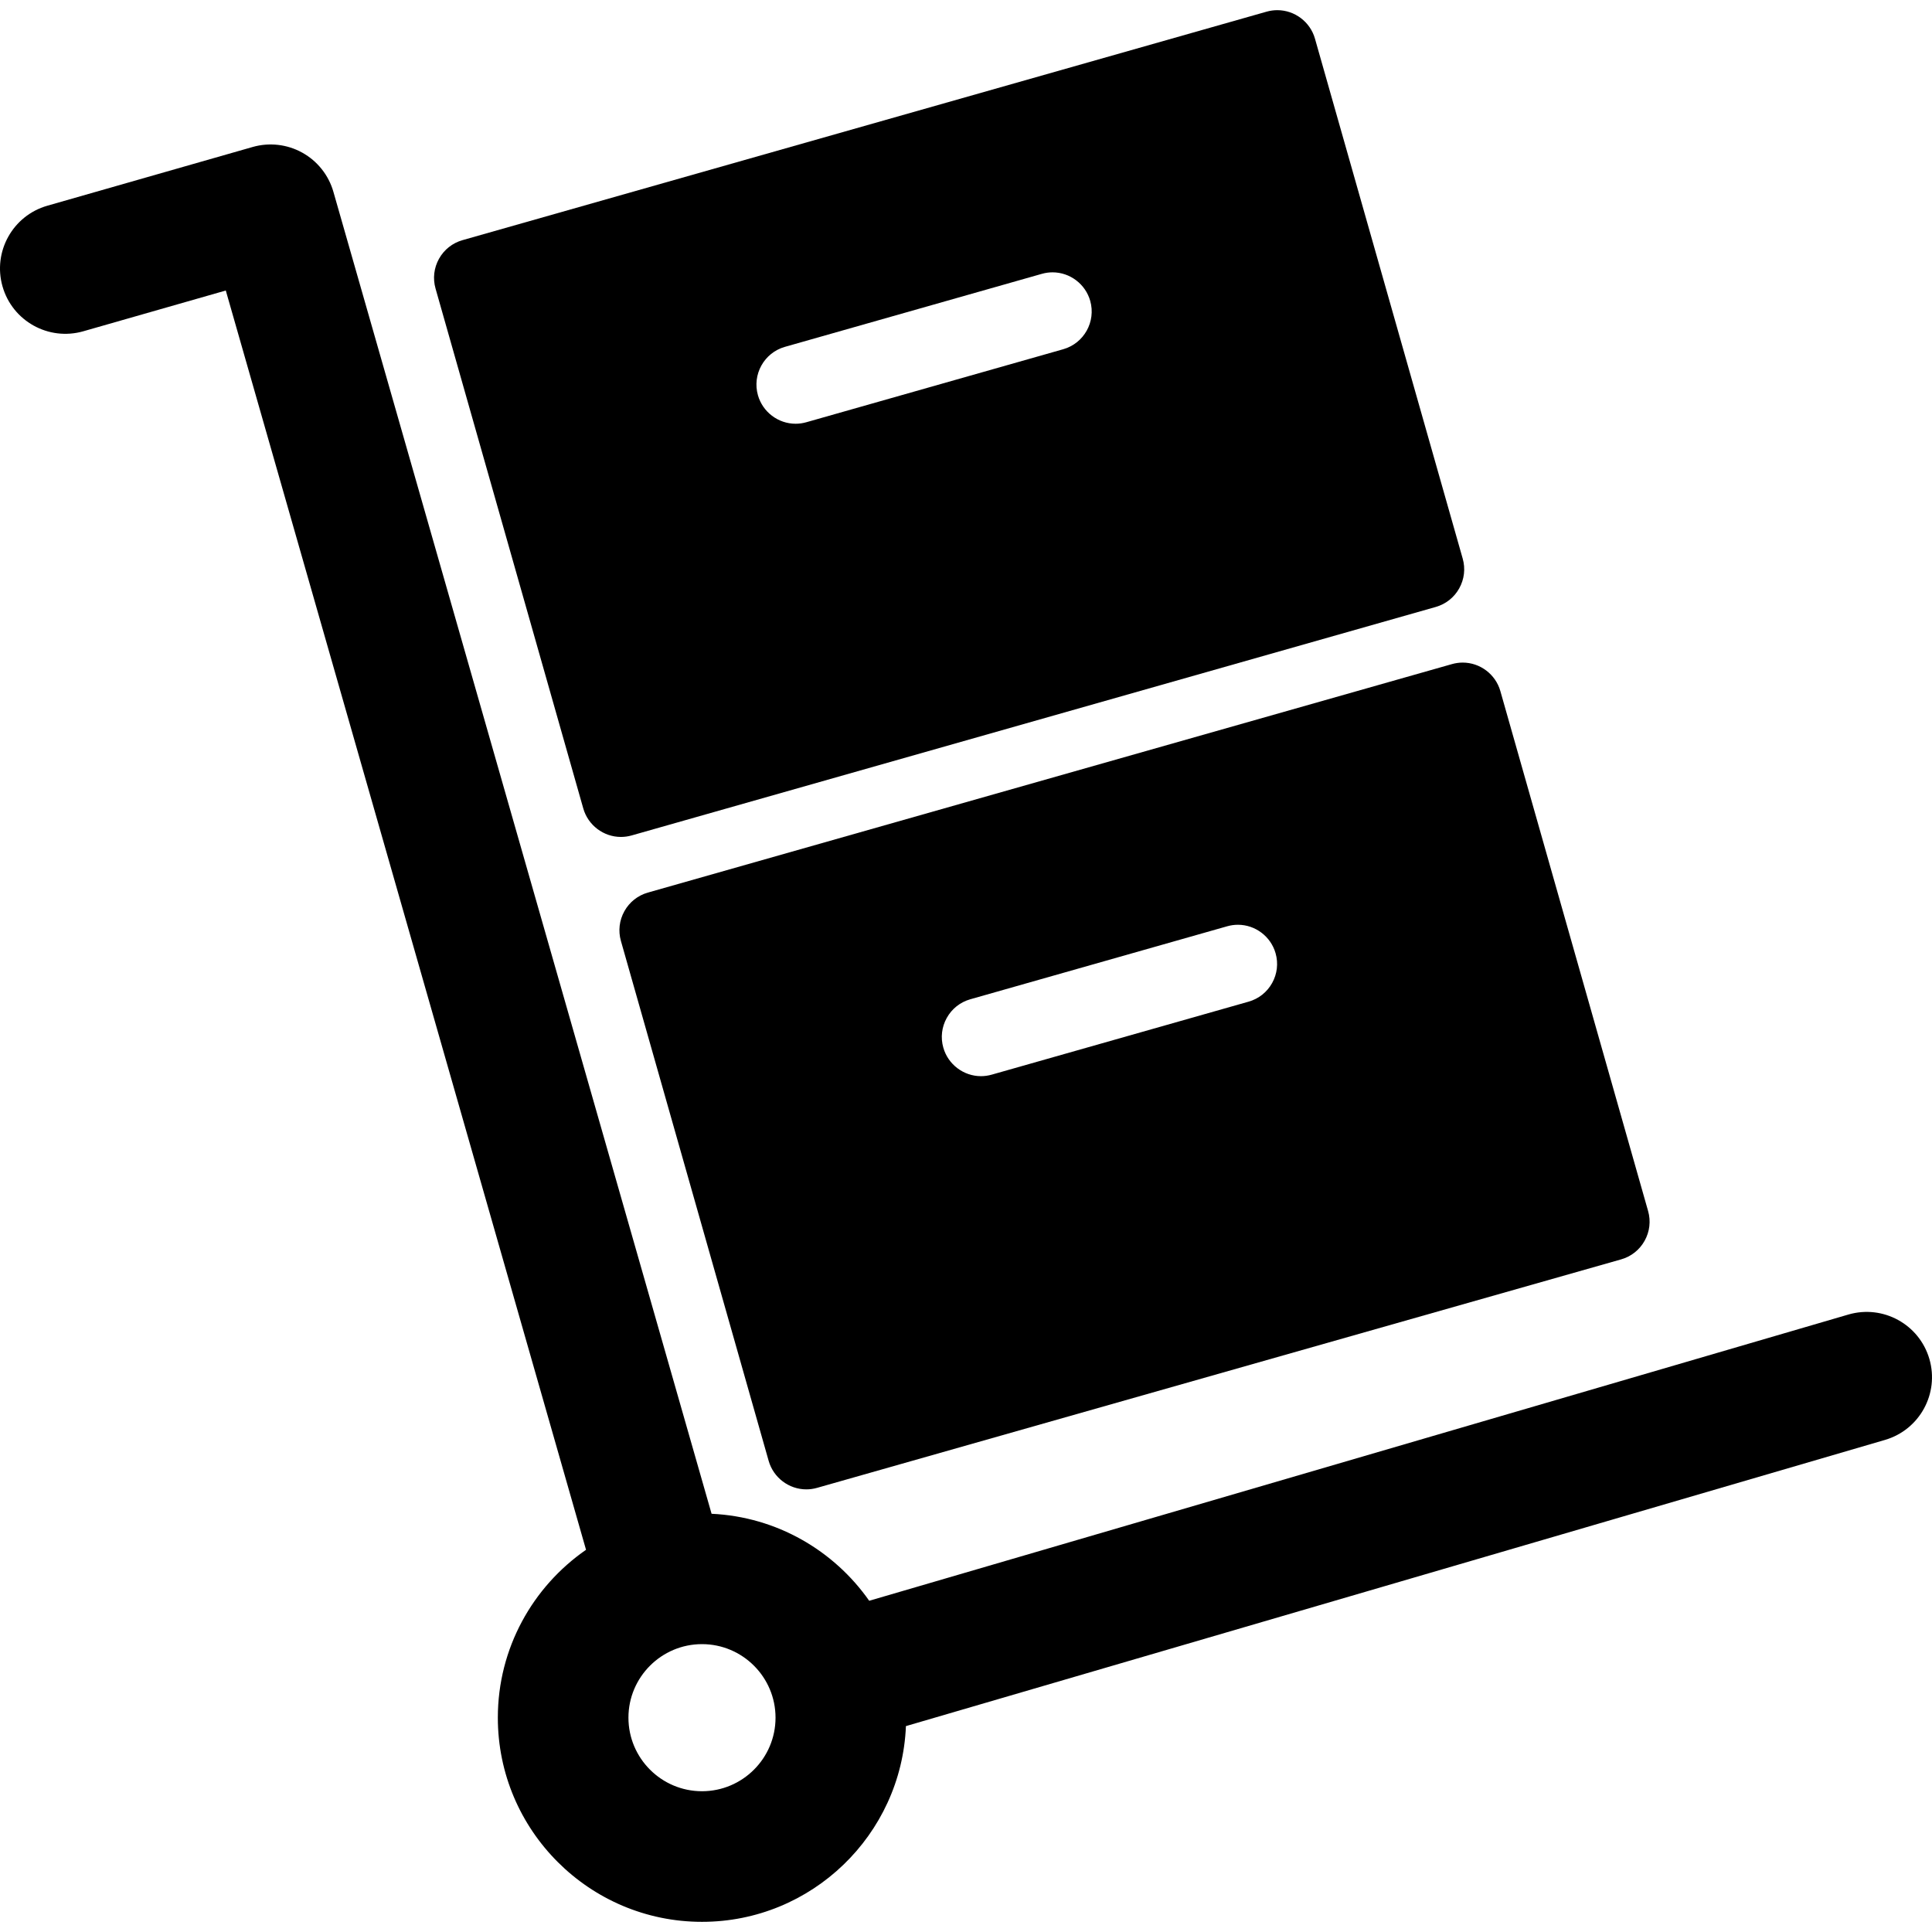
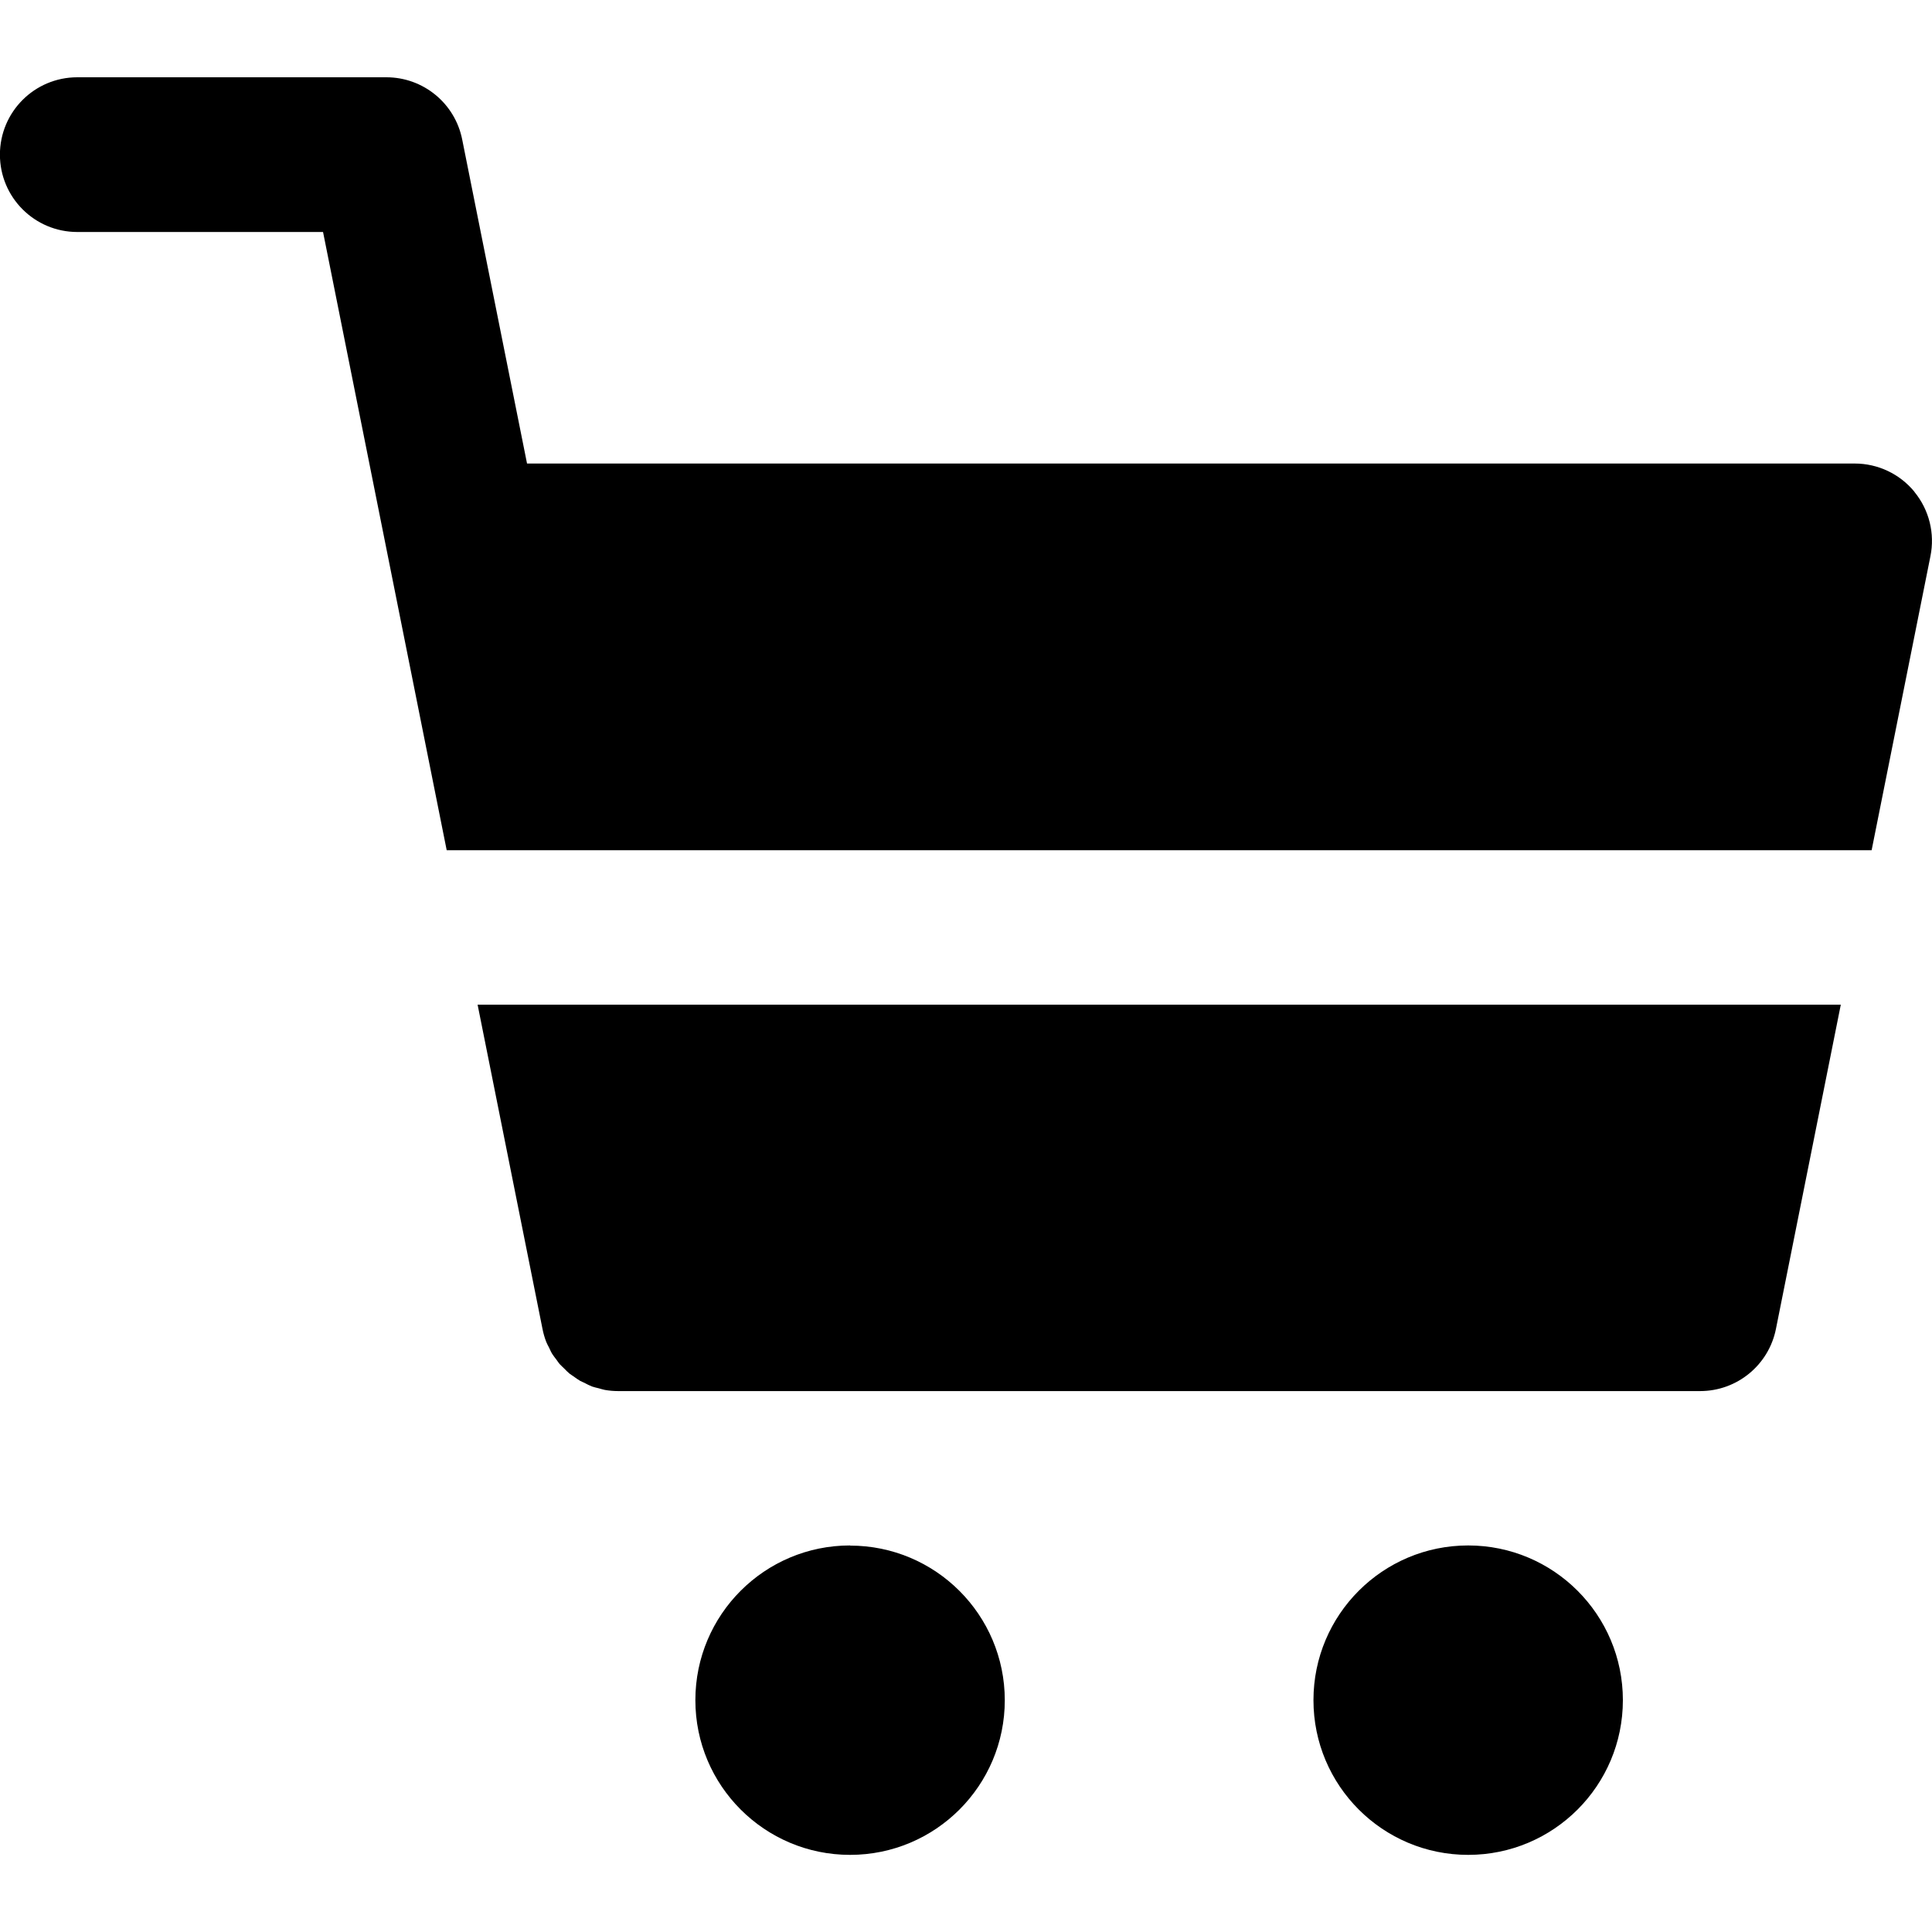
- <svg xmlns="http://www.w3.org/2000/svg" version="1.1" id="Capa_1" x="0px" y="0px" viewBox="0 0 369.817 369.817" style="enable-background:new 0 0 369.817 369.817;" xml:space="preserve">
-   <g>
-     <path d="M369.312,260.117c-1.937-6.626-8.879-10.428-15.505-8.491l-187.427,54.788c-6.744-9.617-17.7-16.073-30.171-16.652   L63.818,36.715c-0.912-3.188-3.053-5.882-5.951-7.491c-2.898-1.609-6.317-2.001-9.505-1.089L9.065,39.377   c-6.637,1.899-10.479,8.819-8.58,15.456c1.899,6.637,8.819,10.476,15.456,8.58l27.279-7.804l68.957,241.047   c-10.191,7.06-16.883,18.829-16.883,32.138c0,21.548,17.53,39.078,39.078,39.078c21.007,0,38.188-16.664,39.037-37.466   l187.412-54.783C367.447,273.685,371.249,266.744,369.312,260.117z M134.372,342.871c-7.763,0-14.078-6.315-14.078-14.078   s6.315-14.078,14.078-14.078c7.763,0,14.078,6.315,14.078,14.078S142.135,342.871,134.372,342.871z" />
-     <path d="M111.649,154.75c0.913,3.211,3.876,5.454,7.208,5.454c0.69,0,1.381-0.097,2.055-0.288l153.908-43.733   c1.927-0.548,3.526-1.813,4.501-3.563c0.975-1.75,1.21-3.775,0.663-5.702L251.706,7.4c-0.913-3.211-3.876-5.454-7.207-5.454   c-0.69,0-1.382,0.097-2.056,0.289L88.535,45.969c-1.927,0.547-3.526,1.813-4.502,3.563c-0.975,1.75-1.211,3.774-0.663,5.702   L111.649,154.75z M150.245,66.393L199.42,52.42c0.675-0.193,1.368-0.29,2.058-0.29c3.33,0,6.293,2.243,7.206,5.454   c1.13,3.978-1.186,8.134-5.164,9.265l-49.174,13.974c-0.674,0.192-1.366,0.289-2.056,0.289c-3.332,0-6.295-2.242-7.208-5.453   C143.951,71.68,146.267,67.524,150.245,66.393z" />
-     <path d="M277.928,127.12l-153.907,43.733c-1.927,0.548-3.526,1.813-4.501,3.562c-0.976,1.75-1.212,3.775-0.664,5.702l28.279,99.52   c0.913,3.211,3.877,5.453,7.208,5.453c0.69,0,1.381-0.097,2.055-0.289l153.909-43.734c1.927-0.548,3.526-1.813,4.501-3.562   c0.976-1.751,1.212-3.775,0.664-5.702l-28.279-99.52c-0.912-3.21-3.876-5.453-7.208-5.453   C279.295,126.831,278.603,126.929,277.928,127.12z M243.505,188.171c-0.975,1.75-2.574,3.015-4.501,3.563l-49.174,13.973   c-0.673,0.191-1.365,0.289-2.055,0.289c-3.331,0-6.295-2.243-7.208-5.454c-0.548-1.927-0.312-3.952,0.664-5.702   c0.975-1.75,2.574-3.015,4.501-3.563l49.173-13.973c0.675-0.192,1.367-0.289,2.057-0.289c3.331,0,6.295,2.243,7.207,5.454   C244.717,184.396,244.481,186.421,243.505,188.171z" />
-   </g>
+ <svg xmlns="http://www.w3.org/2000/svg" id="Layer_1" data-name="Layer 1" viewBox="0 0 512 512">
+   <path d="M430.08,450.56a41,41,0,1,1-41-41A41,41,0,0,1,430.08,450.56Zm-204.8-41a41,41,0,1,0,41,41A41,41,0,0,0,225.28,409.6Zm-81.52-57.42a20.48,20.48,0,0,0,1,3.48c.2.52.49,1,.73,1.48s.51,1.15.84,1.68.72,1,1.08,1.48.62.92,1,1.33.76.73,1.13,1.1.87.91,1.36,1.31c.33.27.71.48,1.06.73a20.56,20.56,0,0,0,1.8,1.22c.34.19.71.32,1.06.49a20.37,20.37,0,0,0,2.08,1c.57.2,1.17.32,1.76.47s1.06.33,1.61.43a20.3,20.3,0,0,0,3.55.31H450.56a20.48,20.48,0,0,0,20.08-16.46l17.19-85.94H126.57Zm363.6-221.8a20.47,20.47,0,0,0-15.84-7.5H139.67L122.48,36.94A20.48,20.48,0,0,0,102.4,20.48H20.48a20.48,20.48,0,0,0,0,41H85.61l32.77,163.84H496l15.58-77.9A20.46,20.46,0,0,0,507.36,130.38Z" />
</svg>
